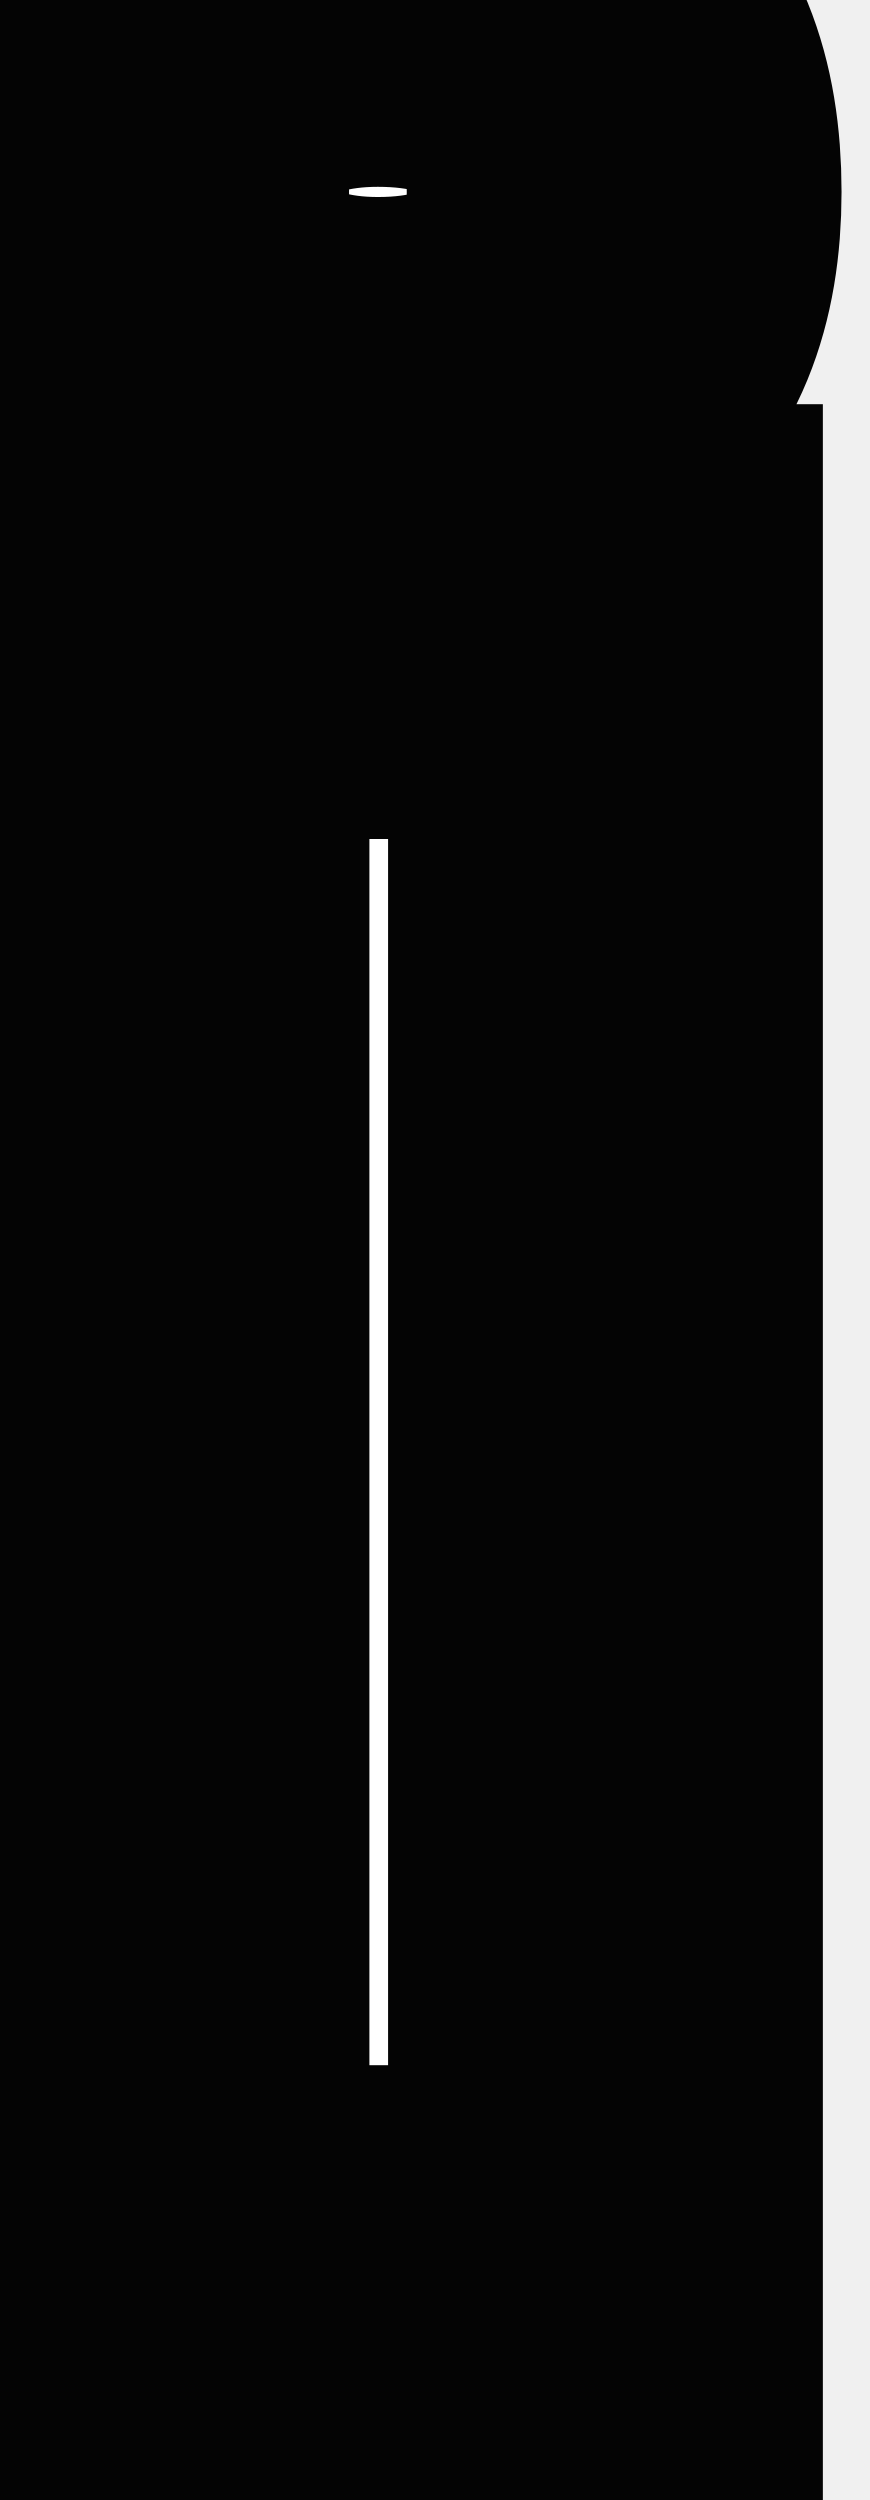
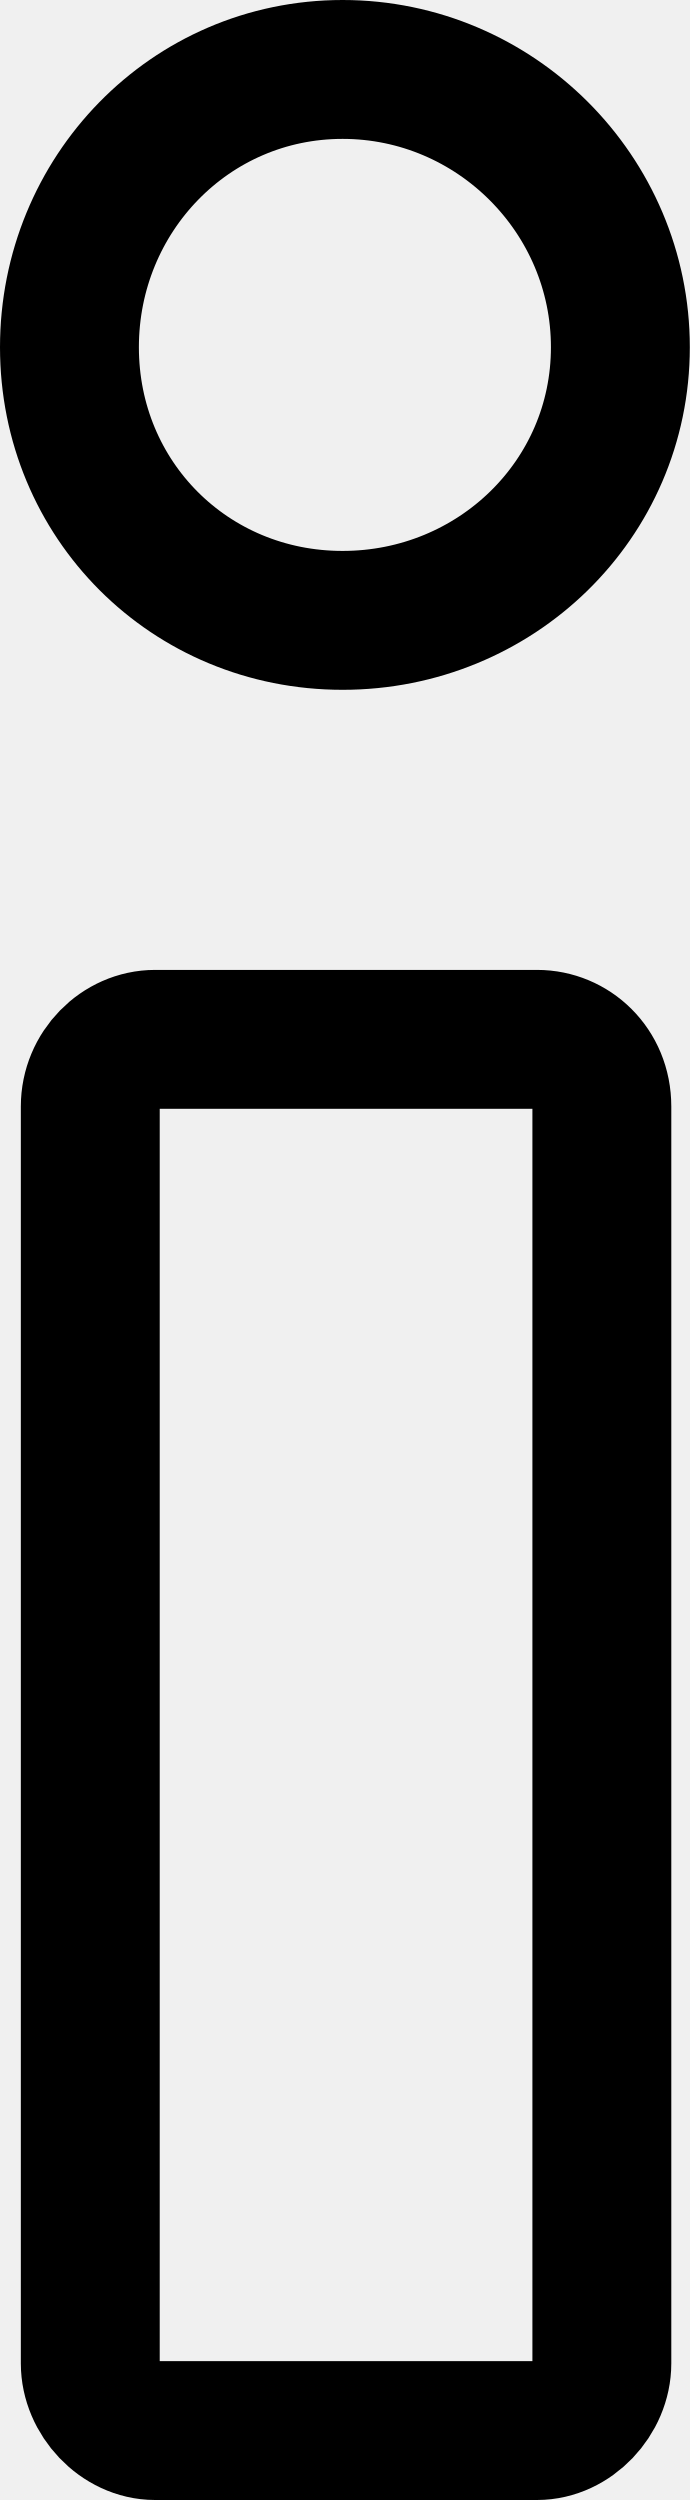
- <svg xmlns="http://www.w3.org/2000/svg" width="8px" height="23px" viewBox="0 0 8 23" version="1.1">
-   <defs />
-   <g id="Symbols" stroke="none" stroke-width="1" fill="none" fill-rule="evenodd" font-family="BrandonGrotesque-Black, Brandon Grotesque" font-size="28" font-weight="700" letter-spacing="1.344">
-     <g id="mobile-header" transform="translate(-537, -17)" fill="#FFFFFF" stroke="#040404" stroke-width="4">
-       <text id="i" transform="translate(540.5, 29) scale(-1, 1) translate(-540.5, -29) ">
-         <tspan x="536.244" y="38">i</tspan>
-       </text>
-     </g>
+ <svg xmlns="http://www.w3.org/2000/svg" version="1.1" id="Layer_1" x="0px" y="0px" viewBox="0 0 29.8 108" style="enable-background:new 0 0 29.8 108;" xml:space="preserve">
+   <style type="text/css">
+ 	.st0{fill:none;stroke:#000000;stroke-width:6;}
+ </style>
+   <g>
+     <path class="st0" d="M3,15C3,8.4,8.2,3,14.8,3c6.6,0,12,5.4,12,12c0,6.6-5.4,11.8-12,11.8C8.2,26.8,3,21.6,3,15z M3.9,47.8   c0-1.6,1.3-2.9,2.8-2.9h16.5c1.5,0,2.8,1.2,2.8,2.9v54.3c0,1.5-1.3,2.9-2.8,2.9H6.7c-1.5,0-2.8-1.4-2.8-2.9V47.8z" />
  </g>
</svg>
